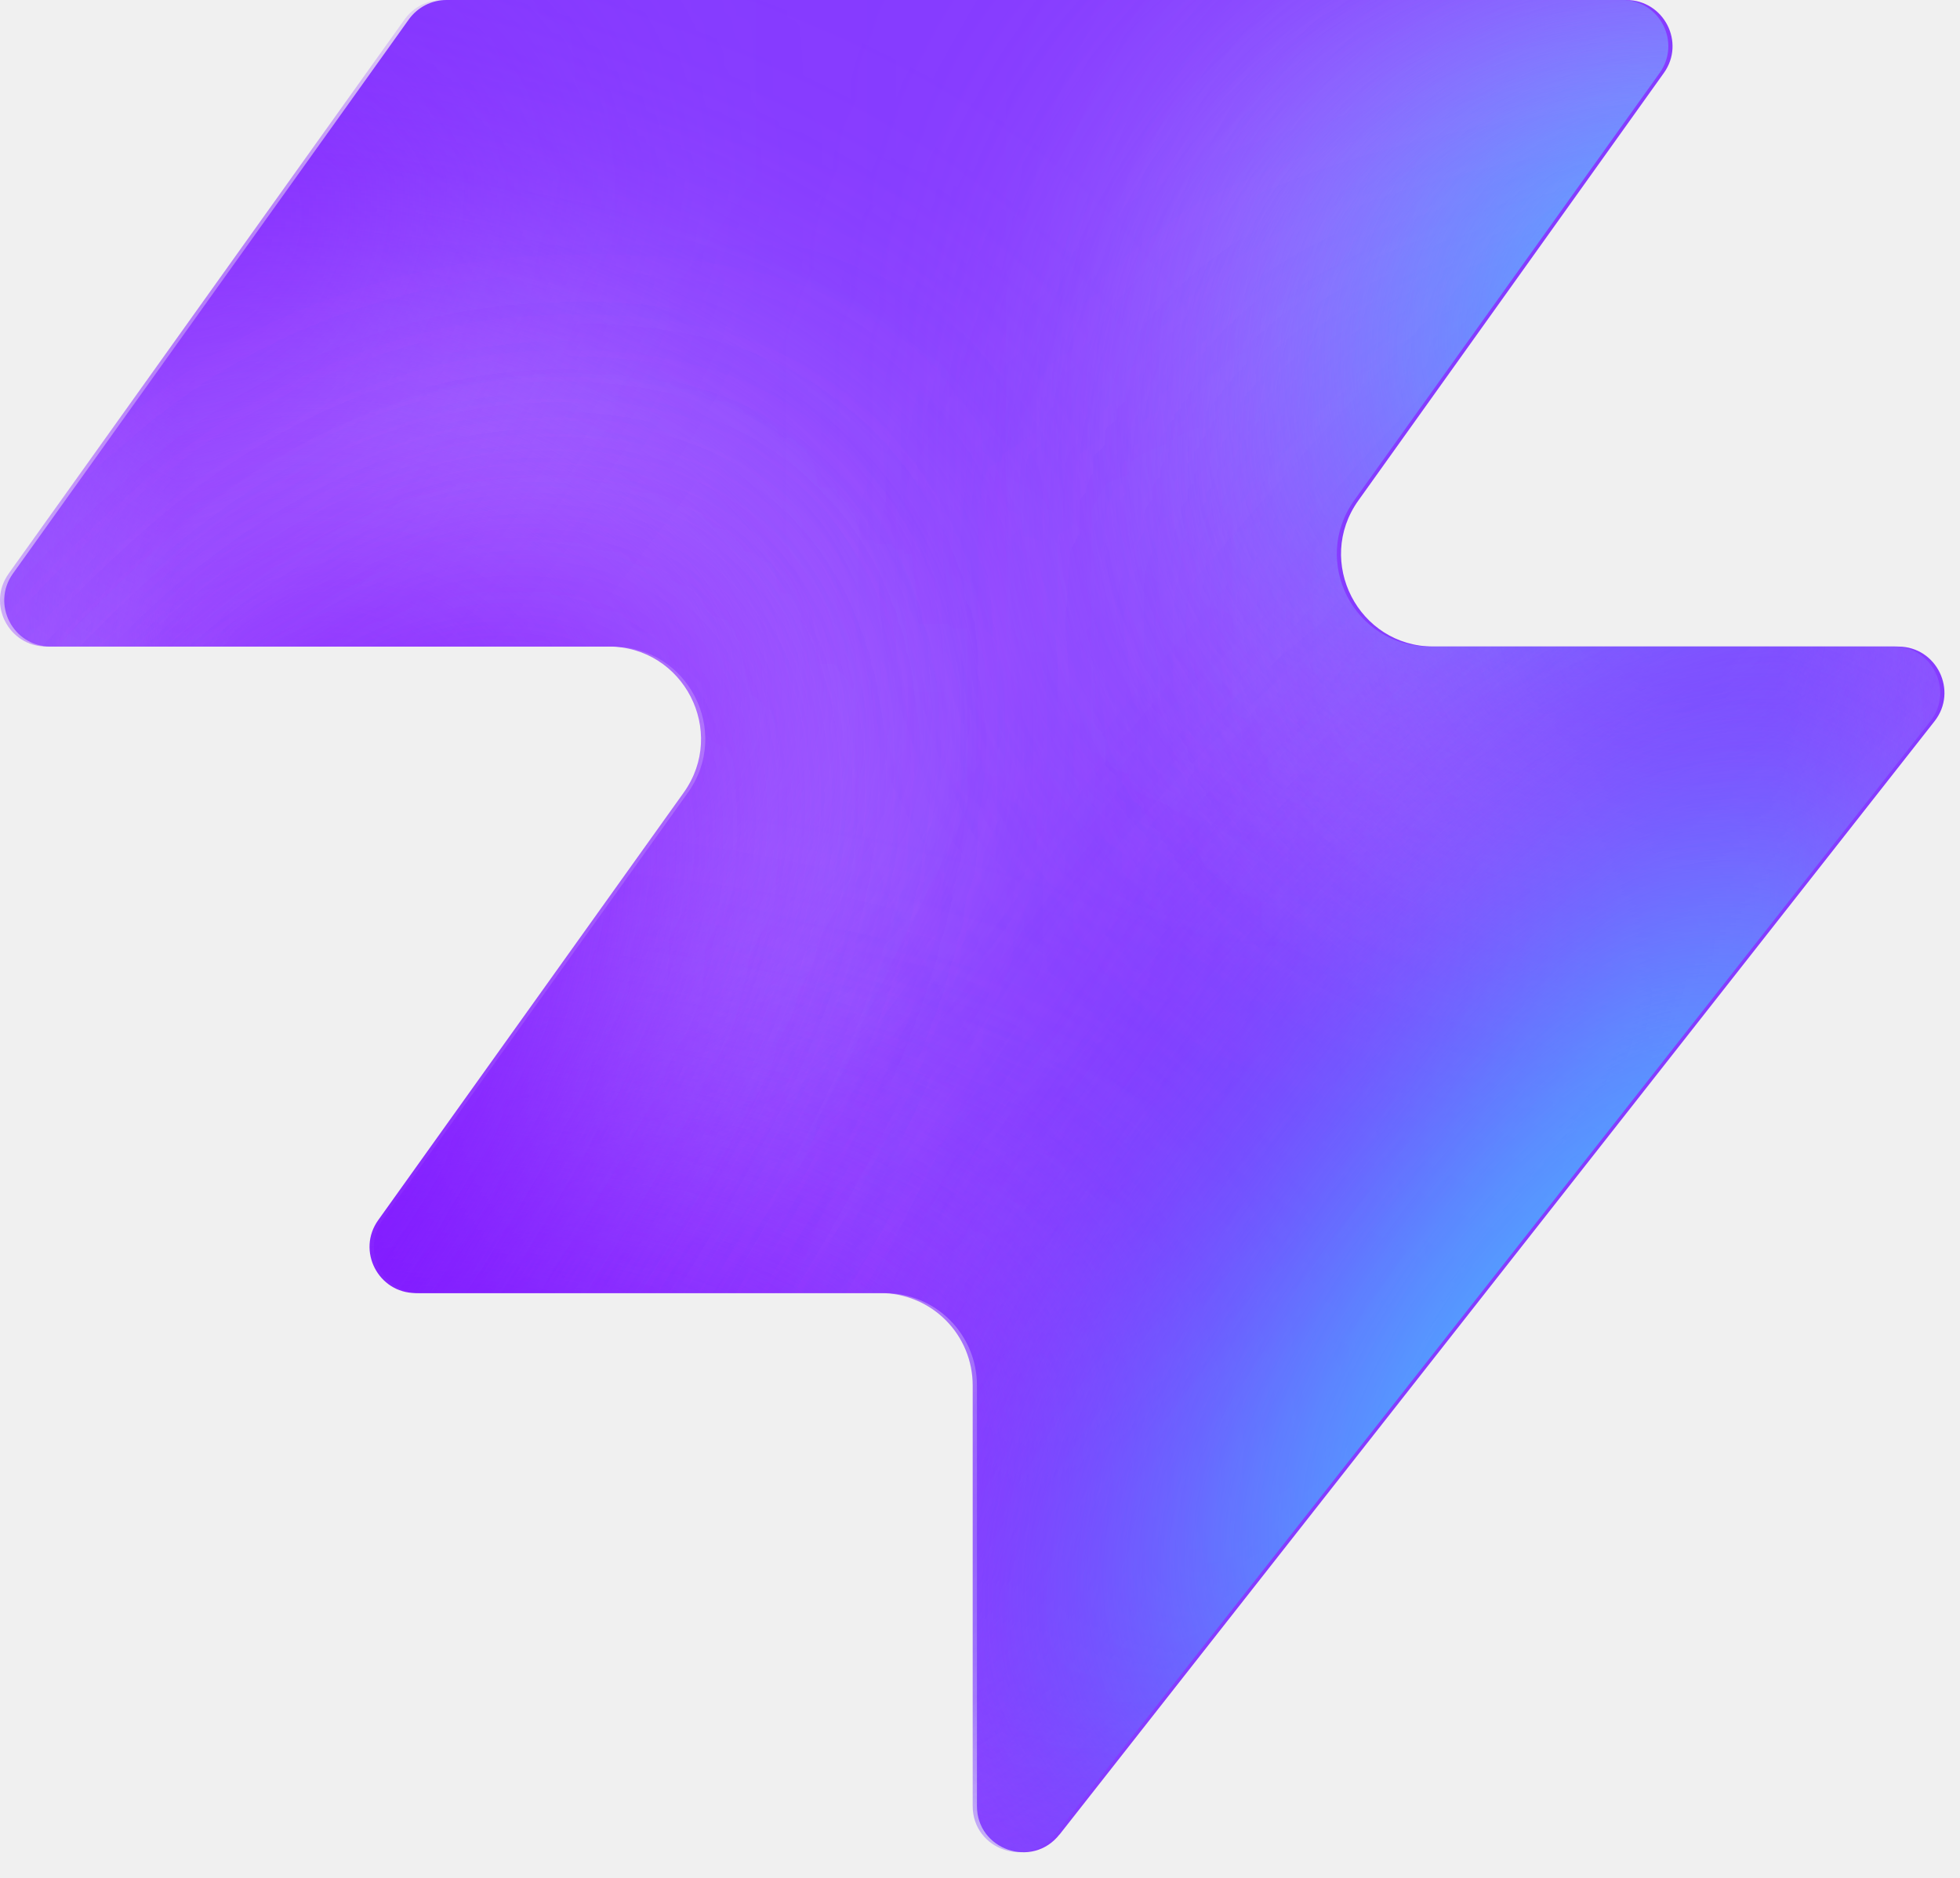
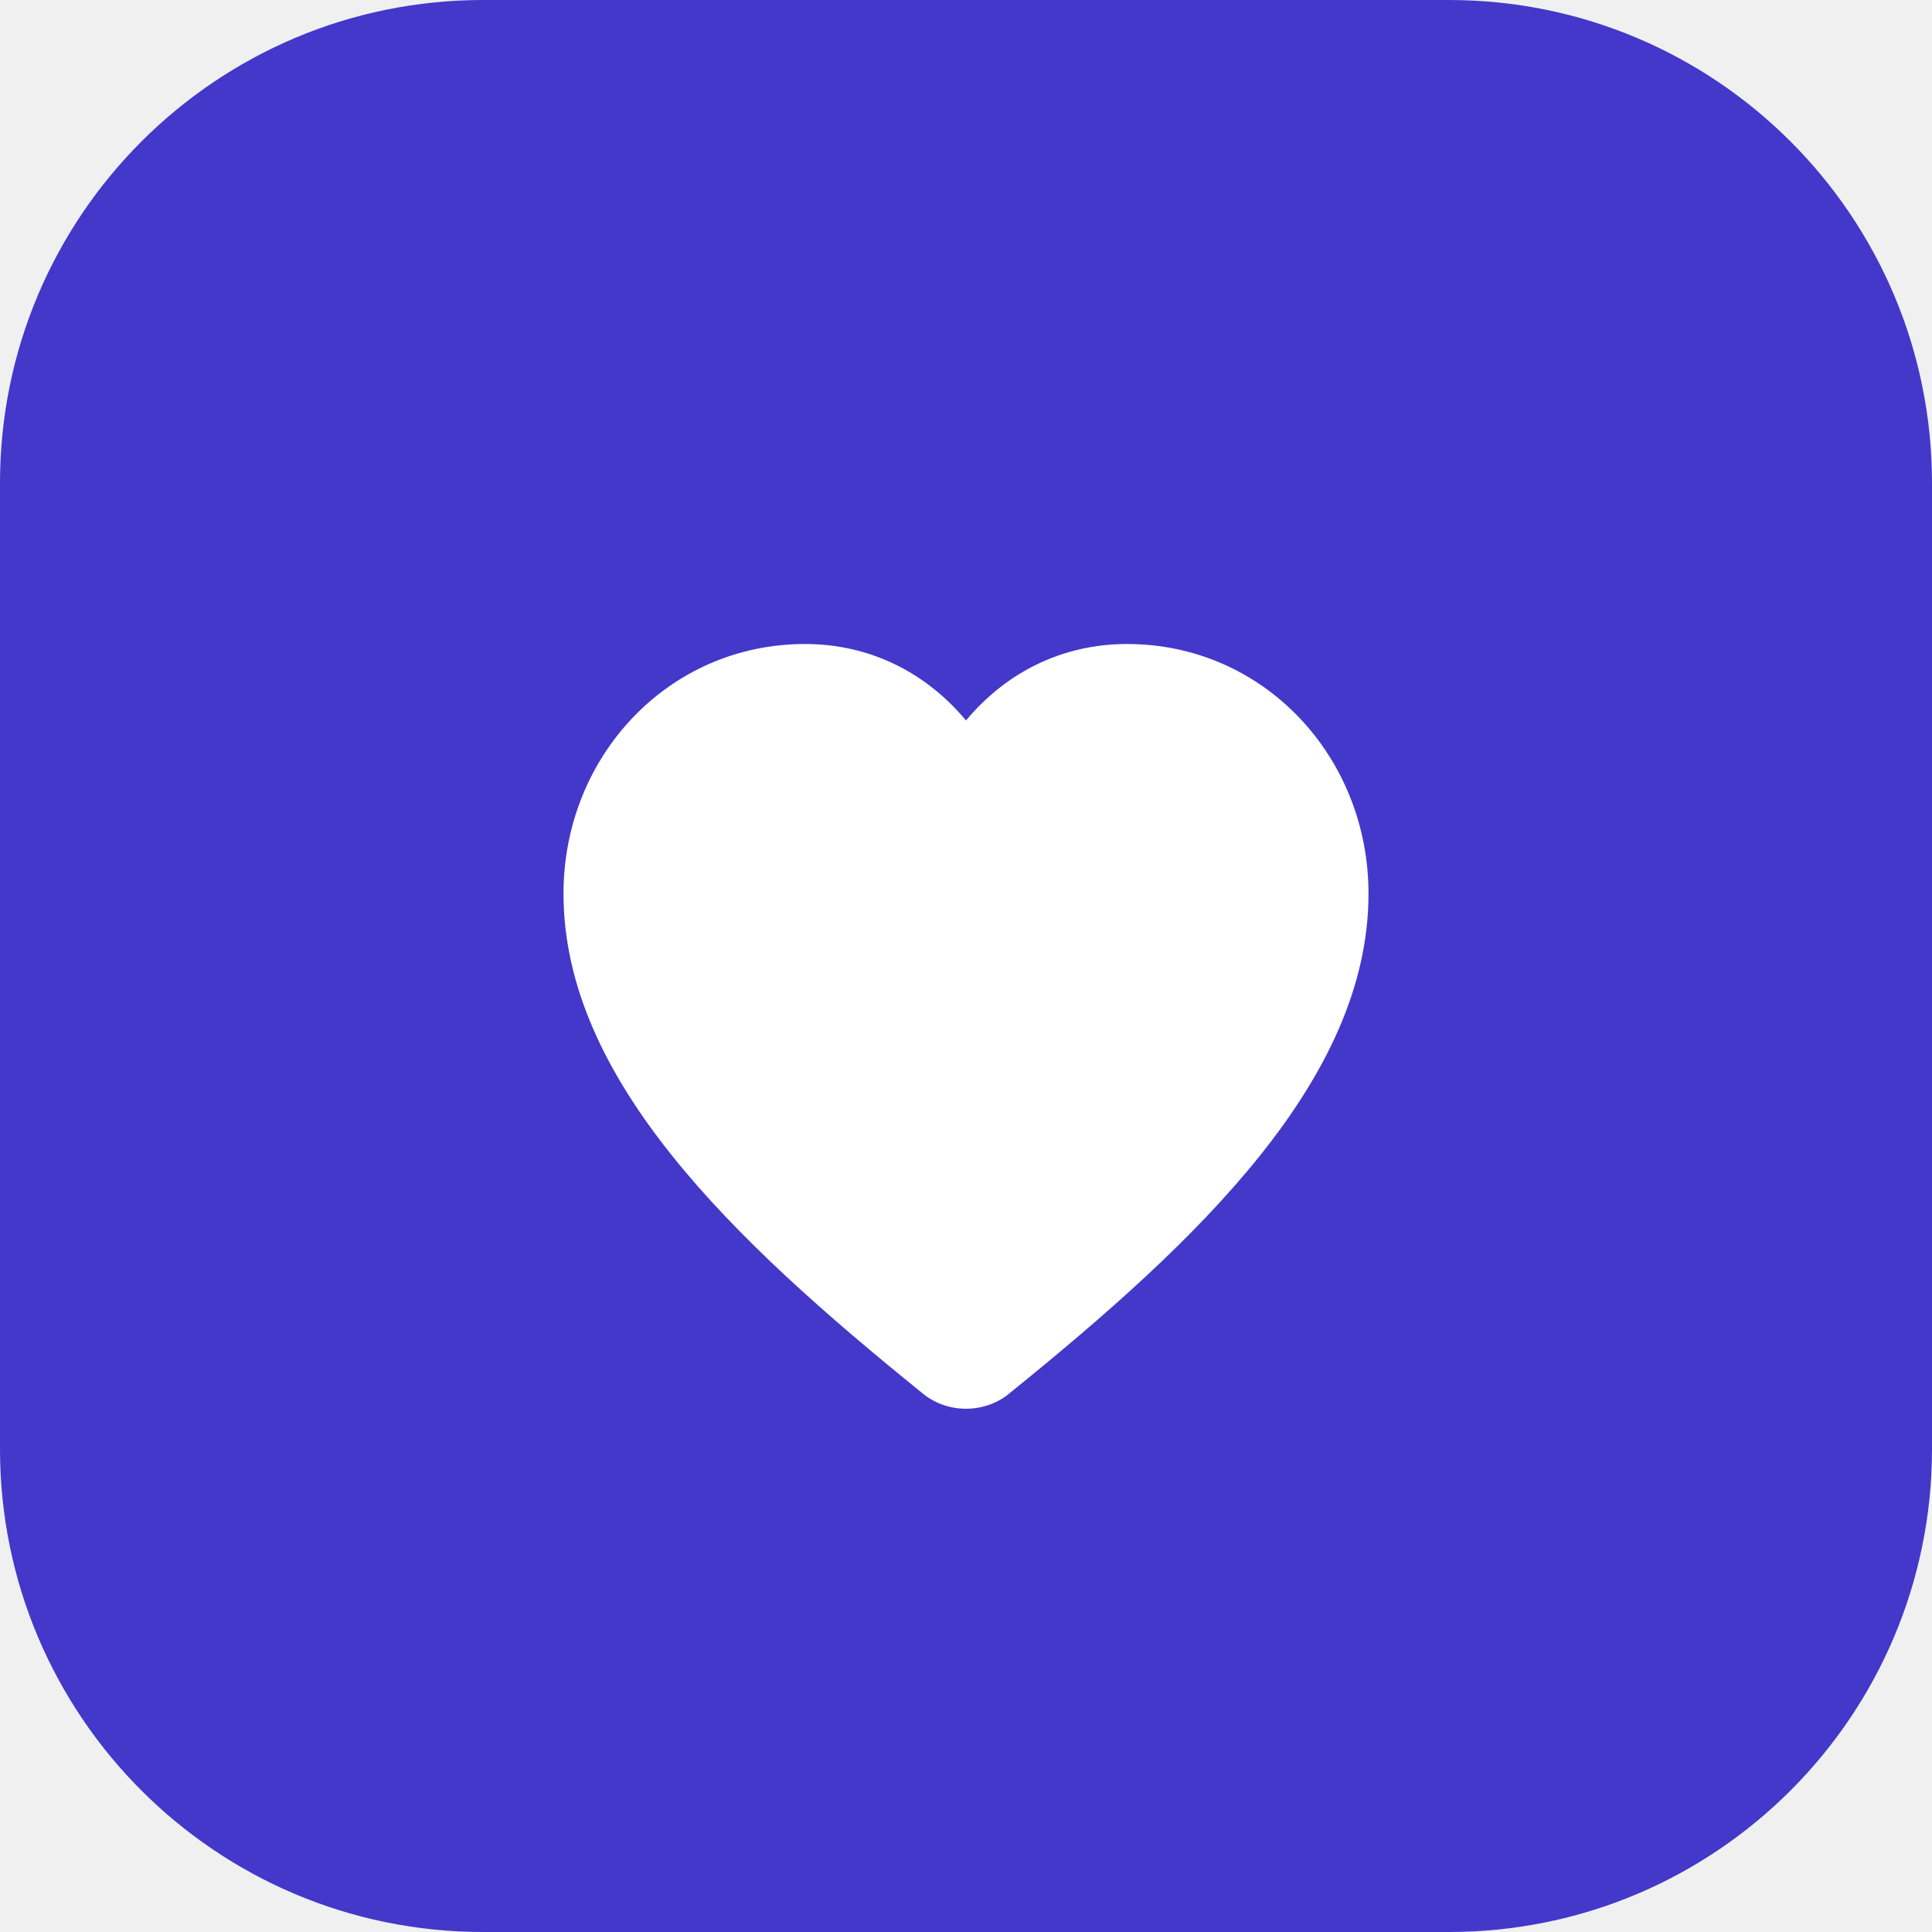
- <svg xmlns="http://www.w3.org/2000/svg" width="48" height="46" fill="none" viewBox="0 0 48 46">
-   <path fill="#863bff" d="M25.946 44.938c-.664.845-2.021.375-2.021-.698V33.937a2.26 2.26 0 0 0-2.262-2.262H10.287c-.92 0-1.456-1.04-.92-1.788l7.48-10.471c1.07-1.497 0-3.578-1.842-3.578H1.237c-.92 0-1.456-1.04-.92-1.788L10.013.474c.214-.297.556-.474.92-.474h28.894c.92 0 1.456 1.04.92 1.788l-7.48 10.471c-1.07 1.498 0 3.579 1.842 3.579h11.377c.943 0 1.473 1.088.89 1.83L25.947 44.94z" style="fill:#863bff;fill:color(display-p3 .525 .23 1);fill-opacity:1" />
-   <mask id="a" width="48" height="46" x="0" y="0" maskUnits="userSpaceOnUse" style="mask-type:alpha">
-     <path fill="#000" d="M25.842 44.938c-.664.844-2.021.375-2.021-.698V33.937a2.26 2.26 0 0 0-2.262-2.262H10.183c-.92 0-1.456-1.04-.92-1.788l7.48-10.471c1.07-1.498 0-3.579-1.842-3.579H1.133c-.92 0-1.456-1.04-.92-1.787L9.91.473c.214-.297.556-.474.92-.474h28.894c.92 0 1.456 1.04.92 1.788l-7.48 10.471c-1.07 1.498 0 3.578 1.842 3.578h11.377c.943 0 1.473 1.088.89 1.832L25.843 44.94z" style="fill:#000;fill-opacity:1" />
-   </mask>
-   <g mask="url(#a)">
-     <g filter="url(#b)">
-       <ellipse cx="5.508" cy="14.704" fill="#ede6ff" rx="5.508" ry="14.704" style="fill:#ede6ff;fill:color(display-p3 .927 .903 1);fill-opacity:1" transform="matrix(.00324 1 1 -.00324 -4.47 31.516)" />
-     </g>
-     <g filter="url(#c)">
-       <ellipse cx="10.399" cy="29.851" fill="#ede6ff" rx="10.399" ry="29.851" style="fill:#ede6ff;fill:color(display-p3 .927 .903 1);fill-opacity:1" transform="matrix(.00324 1 1 -.00324 -39.328 7.883)" />
-     </g>
-     <g filter="url(#d)">
-       <ellipse cx="5.508" cy="30.487" fill="#7e14ff" rx="5.508" ry="30.487" style="fill:#7e14ff;fill:color(display-p3 .492 .077 1);fill-opacity:1" transform="rotate(89.814 -25.913 -14.639)scale(1 -1)" />
-     </g>
-     <g filter="url(#e)">
-       <ellipse cx="5.508" cy="30.599" fill="#7e14ff" rx="5.508" ry="30.599" style="fill:#7e14ff;fill:color(display-p3 .492 .077 1);fill-opacity:1" transform="rotate(89.814 -32.644 -3.334)scale(1 -1)" />
-     </g>
-     <g filter="url(#f)">
-       <ellipse cx="5.508" cy="30.599" fill="#7e14ff" rx="5.508" ry="30.599" style="fill:#7e14ff;fill:color(display-p3 .492 .077 1);fill-opacity:1" transform="matrix(.00324 1 1 -.00324 -34.34 30.47)" />
-     </g>
-     <g filter="url(#g)">
-       <ellipse cx="14.072" cy="22.078" fill="#ede6ff" rx="14.072" ry="22.078" style="fill:#ede6ff;fill:color(display-p3 .927 .903 1);fill-opacity:1" transform="rotate(93.35 24.506 48.493)scale(-1 1)" />
-     </g>
-     <g filter="url(#h)">
-       <ellipse cx="3.47" cy="21.501" fill="#7e14ff" rx="3.47" ry="21.501" style="fill:#7e14ff;fill:color(display-p3 .492 .077 1);fill-opacity:1" transform="rotate(89.009 28.708 47.59)scale(-1 1)" />
-     </g>
-     <g filter="url(#i)">
-       <ellipse cx="3.47" cy="21.501" fill="#7e14ff" rx="3.47" ry="21.501" style="fill:#7e14ff;fill:color(display-p3 .492 .077 1);fill-opacity:1" transform="rotate(89.009 28.708 47.59)scale(-1 1)" />
-     </g>
-     <g filter="url(#j)">
-       <ellipse cx=".387" cy="8.972" fill="#7e14ff" rx="4.407" ry="29.108" style="fill:#7e14ff;fill:color(display-p3 .492 .077 1);fill-opacity:1" transform="rotate(39.51 .387 8.972)" />
-     </g>
-     <g filter="url(#k)">
-       <ellipse cx="47.523" cy="-6.092" fill="#7e14ff" rx="4.407" ry="29.108" style="fill:#7e14ff;fill:color(display-p3 .492 .077 1);fill-opacity:1" transform="rotate(37.892 47.523 -6.092)" />
-     </g>
-     <g filter="url(#l)">
-       <ellipse cx="41.412" cy="6.333" fill="#47bfff" rx="5.971" ry="9.665" style="fill:#47bfff;fill:color(display-p3 .28 .748 1);fill-opacity:1" transform="rotate(37.892 41.412 6.333)" />
-     </g>
-     <g filter="url(#m)">
-       <ellipse cx="-1.879" cy="38.332" fill="#7e14ff" rx="4.407" ry="29.108" style="fill:#7e14ff;fill:color(display-p3 .492 .077 1);fill-opacity:1" transform="rotate(37.892 -1.88 38.332)" />
-     </g>
-     <g filter="url(#n)">
-       <ellipse cx="-1.879" cy="38.332" fill="#7e14ff" rx="4.407" ry="29.108" style="fill:#7e14ff;fill:color(display-p3 .492 .077 1);fill-opacity:1" transform="rotate(37.892 -1.88 38.332)" />
-     </g>
-     <g filter="url(#o)">
-       <ellipse cx="35.651" cy="29.907" fill="#7e14ff" rx="4.407" ry="29.108" style="fill:#7e14ff;fill:color(display-p3 .492 .077 1);fill-opacity:1" transform="rotate(37.892 35.651 29.907)" />
-     </g>
-     <g filter="url(#p)">
-       <ellipse cx="38.418" cy="32.4" fill="#47bfff" rx="5.971" ry="15.297" style="fill:#47bfff;fill:color(display-p3 .28 .748 1);fill-opacity:1" transform="rotate(37.892 38.418 32.4)" />
-     </g>
-   </g>
-   <defs>
-     <filter id="b" width="60.045" height="41.654" x="-19.77" y="16.149" color-interpolation-filters="sRGB" filterUnits="userSpaceOnUse">
-       <feFlood flood-opacity="0" result="BackgroundImageFix" />
-       <feBlend in="SourceGraphic" in2="BackgroundImageFix" result="shape" />
-       <feGaussianBlur result="effect1_foregroundBlur_2002_17158" stdDeviation="7.659" />
-     </filter>
-     <filter id="c" width="90.34" height="51.437" x="-54.613" y="-7.533" color-interpolation-filters="sRGB" filterUnits="userSpaceOnUse">
-       <feFlood flood-opacity="0" result="BackgroundImageFix" />
-       <feBlend in="SourceGraphic" in2="BackgroundImageFix" result="shape" />
-       <feGaussianBlur result="effect1_foregroundBlur_2002_17158" stdDeviation="7.659" />
-     </filter>
-     <filter id="d" width="79.355" height="29.4" x="-49.64" y="2.03" color-interpolation-filters="sRGB" filterUnits="userSpaceOnUse">
-       <feFlood flood-opacity="0" result="BackgroundImageFix" />
-       <feBlend in="SourceGraphic" in2="BackgroundImageFix" result="shape" />
-       <feGaussianBlur result="effect1_foregroundBlur_2002_17158" stdDeviation="4.596" />
-     </filter>
-     <filter id="e" width="79.579" height="29.4" x="-45.045" y="20.029" color-interpolation-filters="sRGB" filterUnits="userSpaceOnUse">
-       <feFlood flood-opacity="0" result="BackgroundImageFix" />
-       <feBlend in="SourceGraphic" in2="BackgroundImageFix" result="shape" />
-       <feGaussianBlur result="effect1_foregroundBlur_2002_17158" stdDeviation="4.596" />
-     </filter>
-     <filter id="f" width="79.579" height="29.4" x="-43.513" y="21.178" color-interpolation-filters="sRGB" filterUnits="userSpaceOnUse">
-       <feFlood flood-opacity="0" result="BackgroundImageFix" />
-       <feBlend in="SourceGraphic" in2="BackgroundImageFix" result="shape" />
-       <feGaussianBlur result="effect1_foregroundBlur_2002_17158" stdDeviation="4.596" />
-     </filter>
-     <filter id="g" width="74.749" height="58.852" x="15.756" y="-17.901" color-interpolation-filters="sRGB" filterUnits="userSpaceOnUse">
-       <feFlood flood-opacity="0" result="BackgroundImageFix" />
-       <feBlend in="SourceGraphic" in2="BackgroundImageFix" result="shape" />
-       <feGaussianBlur result="effect1_foregroundBlur_2002_17158" stdDeviation="7.659" />
-     </filter>
-     <filter id="h" width="61.377" height="25.362" x="23.548" y="2.284" color-interpolation-filters="sRGB" filterUnits="userSpaceOnUse">
-       <feFlood flood-opacity="0" result="BackgroundImageFix" />
-       <feBlend in="SourceGraphic" in2="BackgroundImageFix" result="shape" />
-       <feGaussianBlur result="effect1_foregroundBlur_2002_17158" stdDeviation="4.596" />
-     </filter>
-     <filter id="i" width="61.377" height="25.362" x="23.548" y="2.284" color-interpolation-filters="sRGB" filterUnits="userSpaceOnUse">
-       <feFlood flood-opacity="0" result="BackgroundImageFix" />
-       <feBlend in="SourceGraphic" in2="BackgroundImageFix" result="shape" />
-       <feGaussianBlur result="effect1_foregroundBlur_2002_17158" stdDeviation="4.596" />
-     </filter>
-     <filter id="j" width="56.045" height="63.649" x="-27.636" y="-22.853" color-interpolation-filters="sRGB" filterUnits="userSpaceOnUse">
-       <feFlood flood-opacity="0" result="BackgroundImageFix" />
-       <feBlend in="SourceGraphic" in2="BackgroundImageFix" result="shape" />
-       <feGaussianBlur result="effect1_foregroundBlur_2002_17158" stdDeviation="4.596" />
-     </filter>
-     <filter id="k" width="54.814" height="64.646" x="20.116" y="-38.415" color-interpolation-filters="sRGB" filterUnits="userSpaceOnUse">
-       <feFlood flood-opacity="0" result="BackgroundImageFix" />
-       <feBlend in="SourceGraphic" in2="BackgroundImageFix" result="shape" />
-       <feGaussianBlur result="effect1_foregroundBlur_2002_17158" stdDeviation="4.596" />
-     </filter>
-     <filter id="l" width="33.541" height="35.313" x="24.641" y="-11.323" color-interpolation-filters="sRGB" filterUnits="userSpaceOnUse">
-       <feFlood flood-opacity="0" result="BackgroundImageFix" />
-       <feBlend in="SourceGraphic" in2="BackgroundImageFix" result="shape" />
-       <feGaussianBlur result="effect1_foregroundBlur_2002_17158" stdDeviation="4.596" />
-     </filter>
-     <filter id="m" width="54.814" height="64.646" x="-29.286" y="6.009" color-interpolation-filters="sRGB" filterUnits="userSpaceOnUse">
-       <feFlood flood-opacity="0" result="BackgroundImageFix" />
-       <feBlend in="SourceGraphic" in2="BackgroundImageFix" result="shape" />
-       <feGaussianBlur result="effect1_foregroundBlur_2002_17158" stdDeviation="4.596" />
-     </filter>
-     <filter id="n" width="54.814" height="64.646" x="-29.286" y="6.009" color-interpolation-filters="sRGB" filterUnits="userSpaceOnUse">
-       <feFlood flood-opacity="0" result="BackgroundImageFix" />
-       <feBlend in="SourceGraphic" in2="BackgroundImageFix" result="shape" />
-       <feGaussianBlur result="effect1_foregroundBlur_2002_17158" stdDeviation="4.596" />
-     </filter>
-     <filter id="o" width="54.814" height="64.646" x="8.244" y="-2.416" color-interpolation-filters="sRGB" filterUnits="userSpaceOnUse">
-       <feFlood flood-opacity="0" result="BackgroundImageFix" />
-       <feBlend in="SourceGraphic" in2="BackgroundImageFix" result="shape" />
-       <feGaussianBlur result="effect1_foregroundBlur_2002_17158" stdDeviation="4.596" />
-     </filter>
-     <filter id="p" width="39.409" height="43.623" x="18.713" y="10.588" color-interpolation-filters="sRGB" filterUnits="userSpaceOnUse">
-       <feFlood flood-opacity="0" result="BackgroundImageFix" />
-       <feBlend in="SourceGraphic" in2="BackgroundImageFix" result="shape" />
-       <feGaussianBlur result="effect1_foregroundBlur_2002_17158" stdDeviation="4.596" />
-     </filter>
-   </defs>
+ <svg xmlns="http://www.w3.org/2000/svg" viewBox="0 0 24 24">
+   <rect width="24" height="24" rx="6" fill="#4338ca" />
+   <path fill="#fff" d="M12 17.5c-.2 0-.4-.07-.55-.2C9.1 15.4 7 13.4 7 11.1 7 9.4 8.3 8 10 8c.8 0 1.5.35 2 .95.5-.6 1.2-.95 2-.95 1.7 0 3 1.4 3 3.1 0 2.3-2.1 4.3-4.45 6.2-.15.13-.35.2-.55.2Z" />
</svg>
